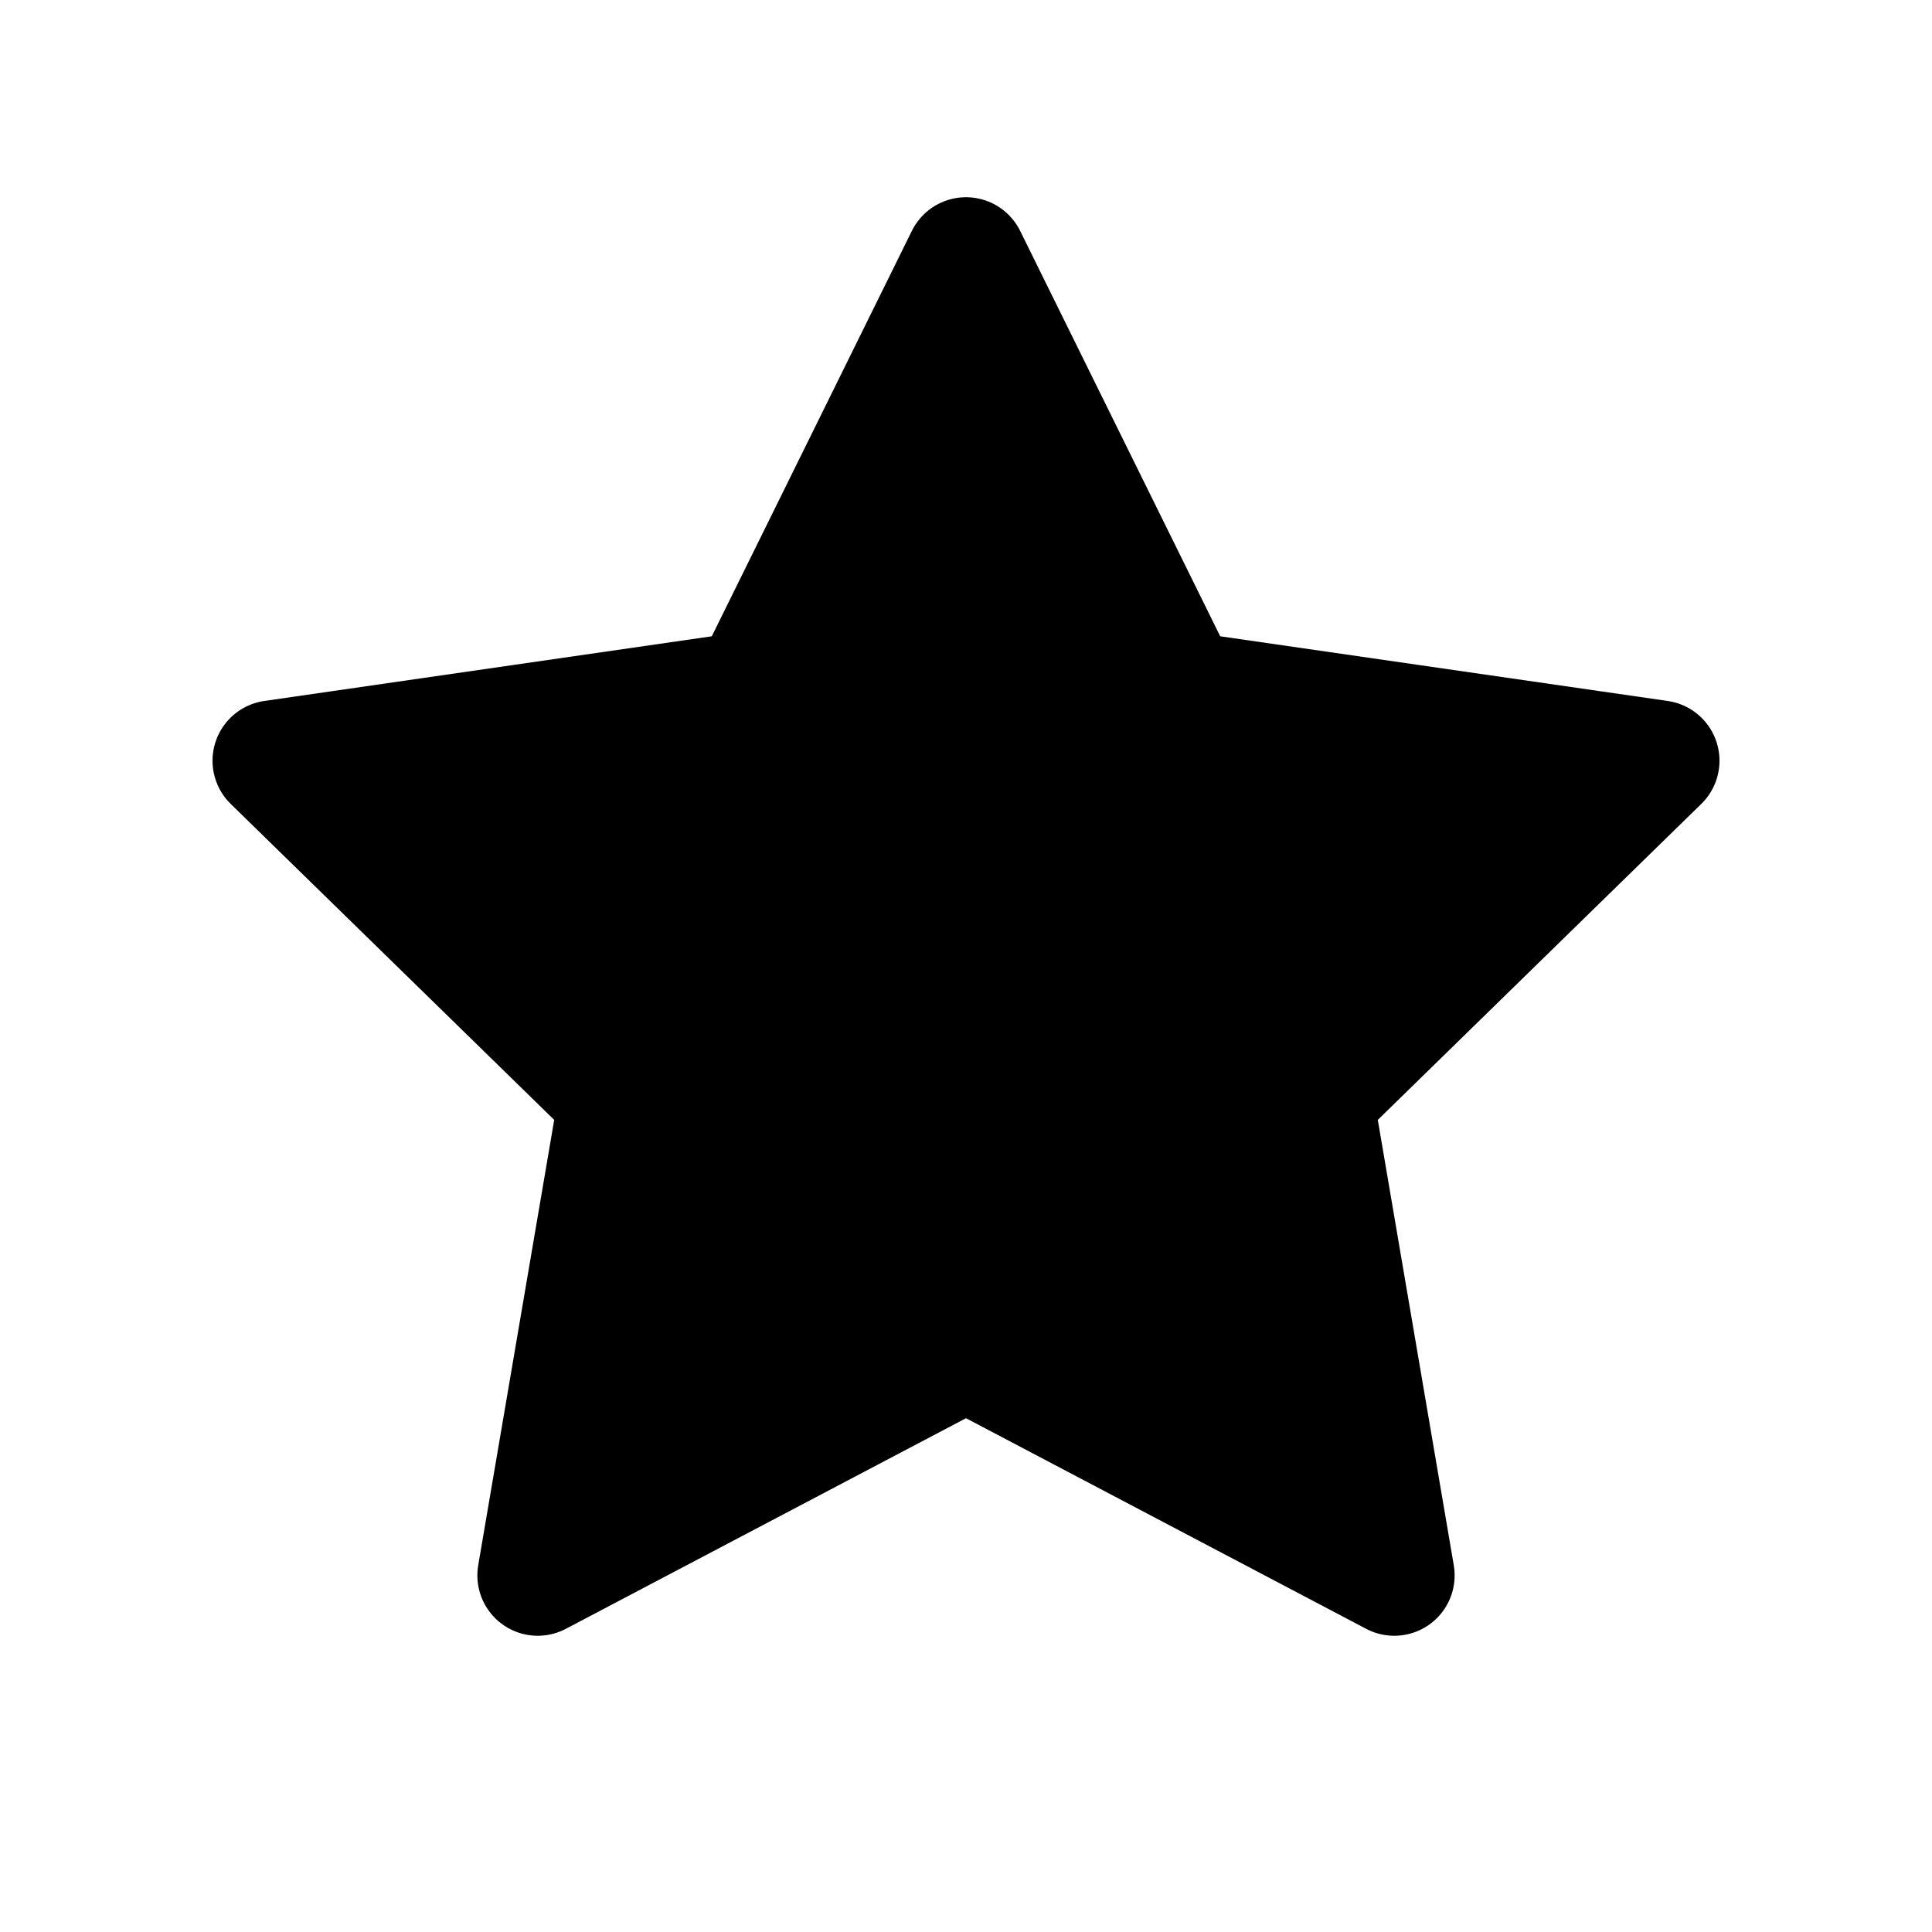
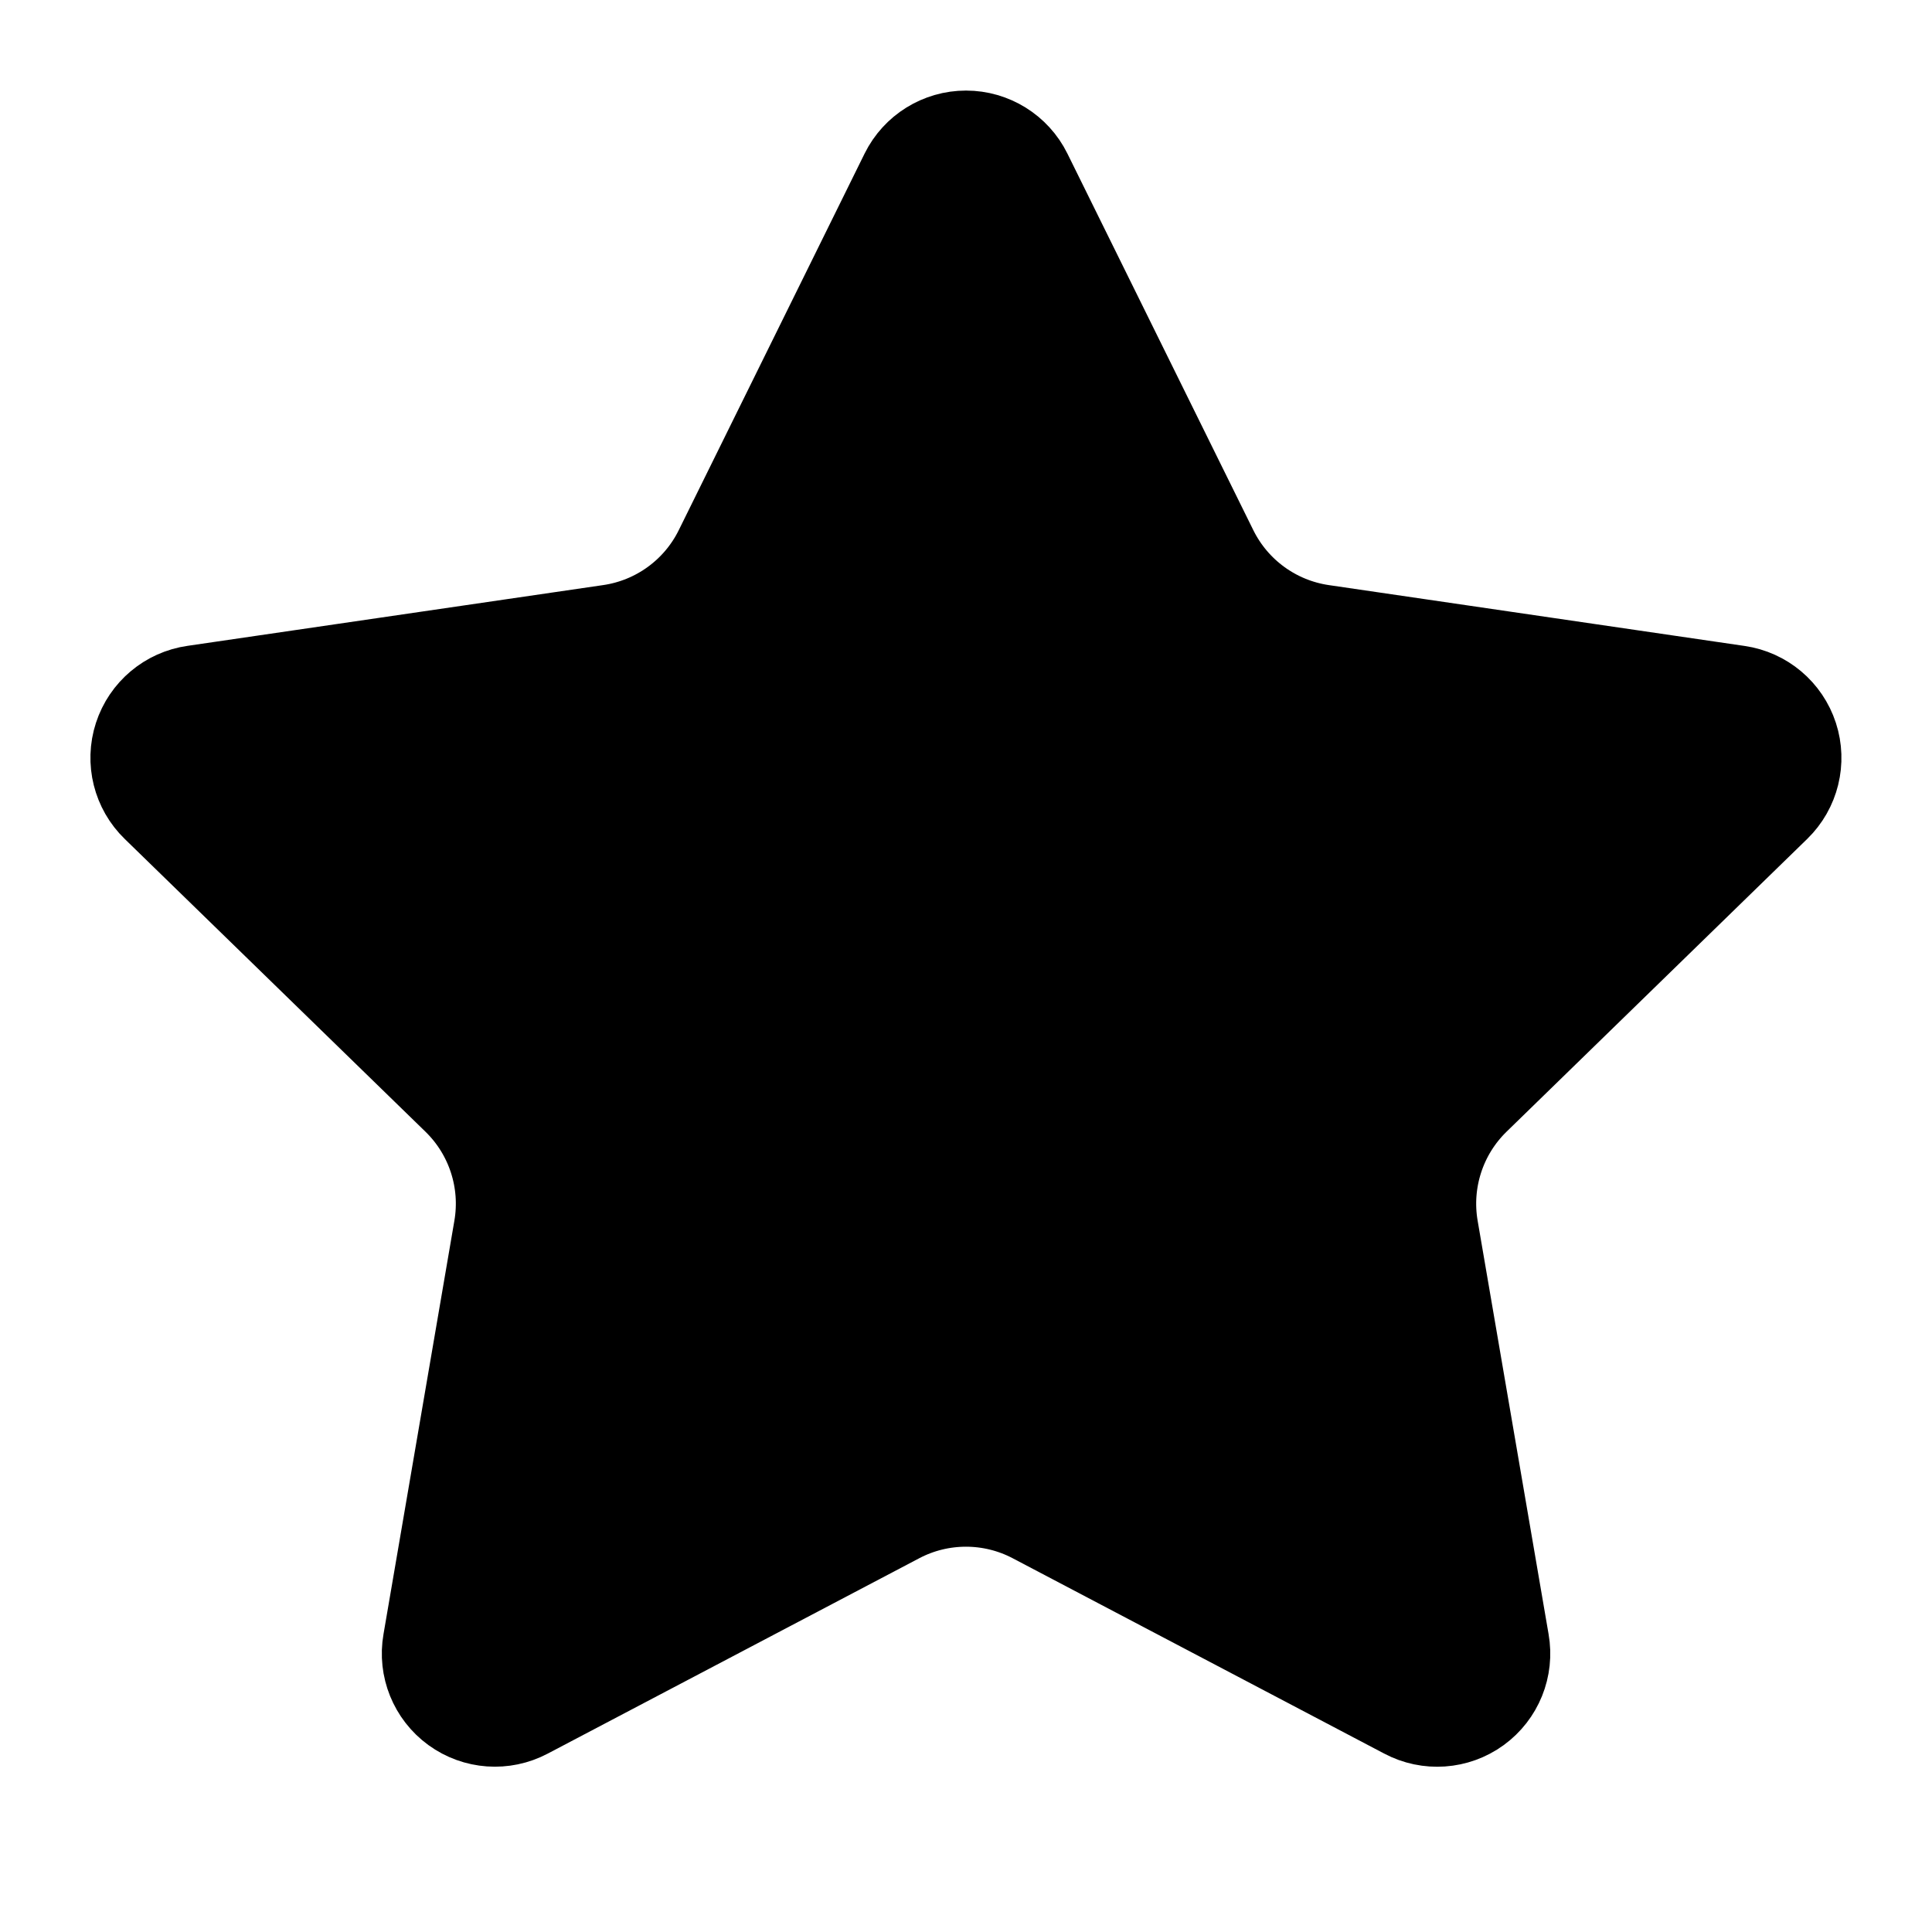
- <svg xmlns="http://www.w3.org/2000/svg" width="1em" height="1em" viewBox="0 0 24 24">
-   <path fill="currentColor" stroke="currentColor" stroke-width="1.5" stroke-linecap="round" stroke-linejoin="round" d="M12 3.2l2.66 5.39 5.95.86-4.3 4.2 1.01 5.92L12 16.77l-5.32 2.8 1.01-5.92-4.3-4.2 5.95-.86L12 3.2z" />
+ <svg xmlns="http://www.w3.org/2000/svg" viewBox="0 0 24 24" fill="none" stroke="currentColor" stroke-width="1.75" stroke-linecap="round" stroke-linejoin="round">
+   <path d="M11.525 2.295A0.53 0.53 0 0 1 12.475 2.295L14.785 6.974A2.123 2.123 0 0 0 16.38 8.134L21.546 8.89A0.53 0.53 0 0 1 21.84 9.794L18.104 13.432A2.123 2.123 0 0 0 17.493 15.31L18.375 20.45A0.53 0.53 0 0 1 17.604 21.01L12.986 18.582A2.122 2.122 0 0 0 11.013 18.582L6.396 21.01A0.53 0.53 0 0 1 5.626 20.45L6.507 15.311A2.122 2.122 0 0 0 5.896 13.432L2.16 9.795A0.53 0.53 0 0 1 2.454 8.889L7.619 8.134A2.122 2.122 0 0 0 9.216 6.974Z" fill="currentColor" />
</svg>
